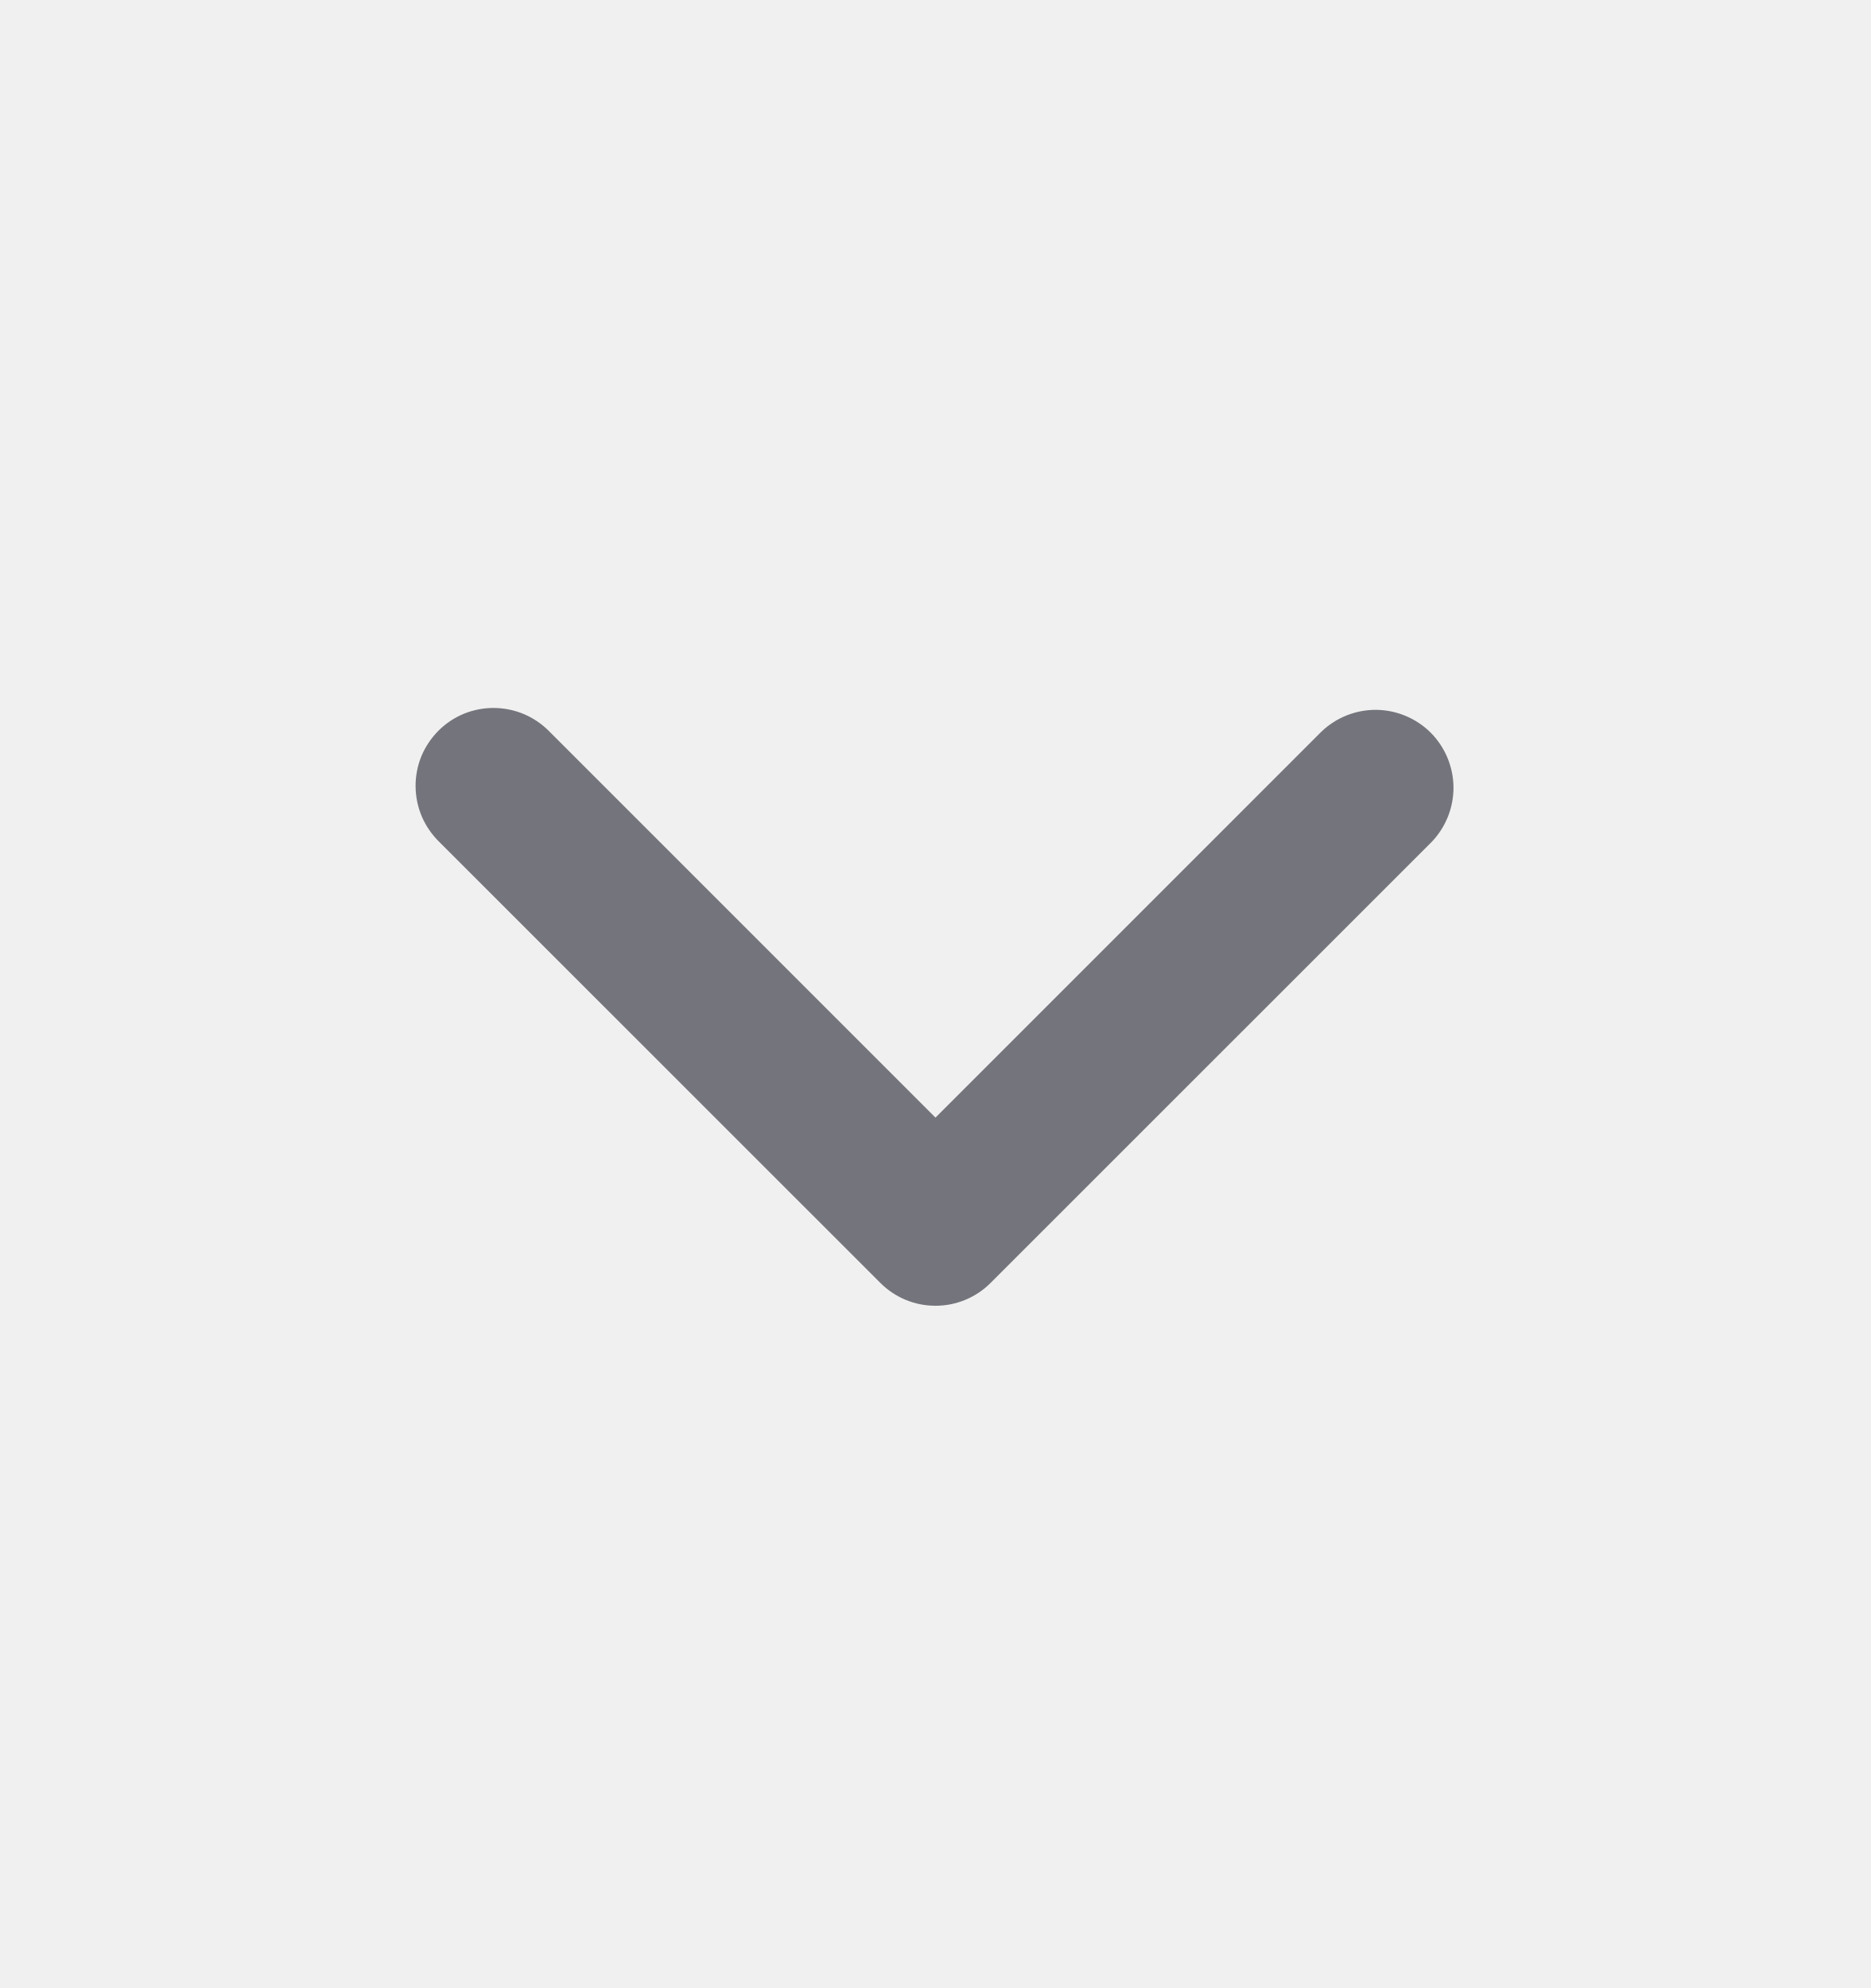
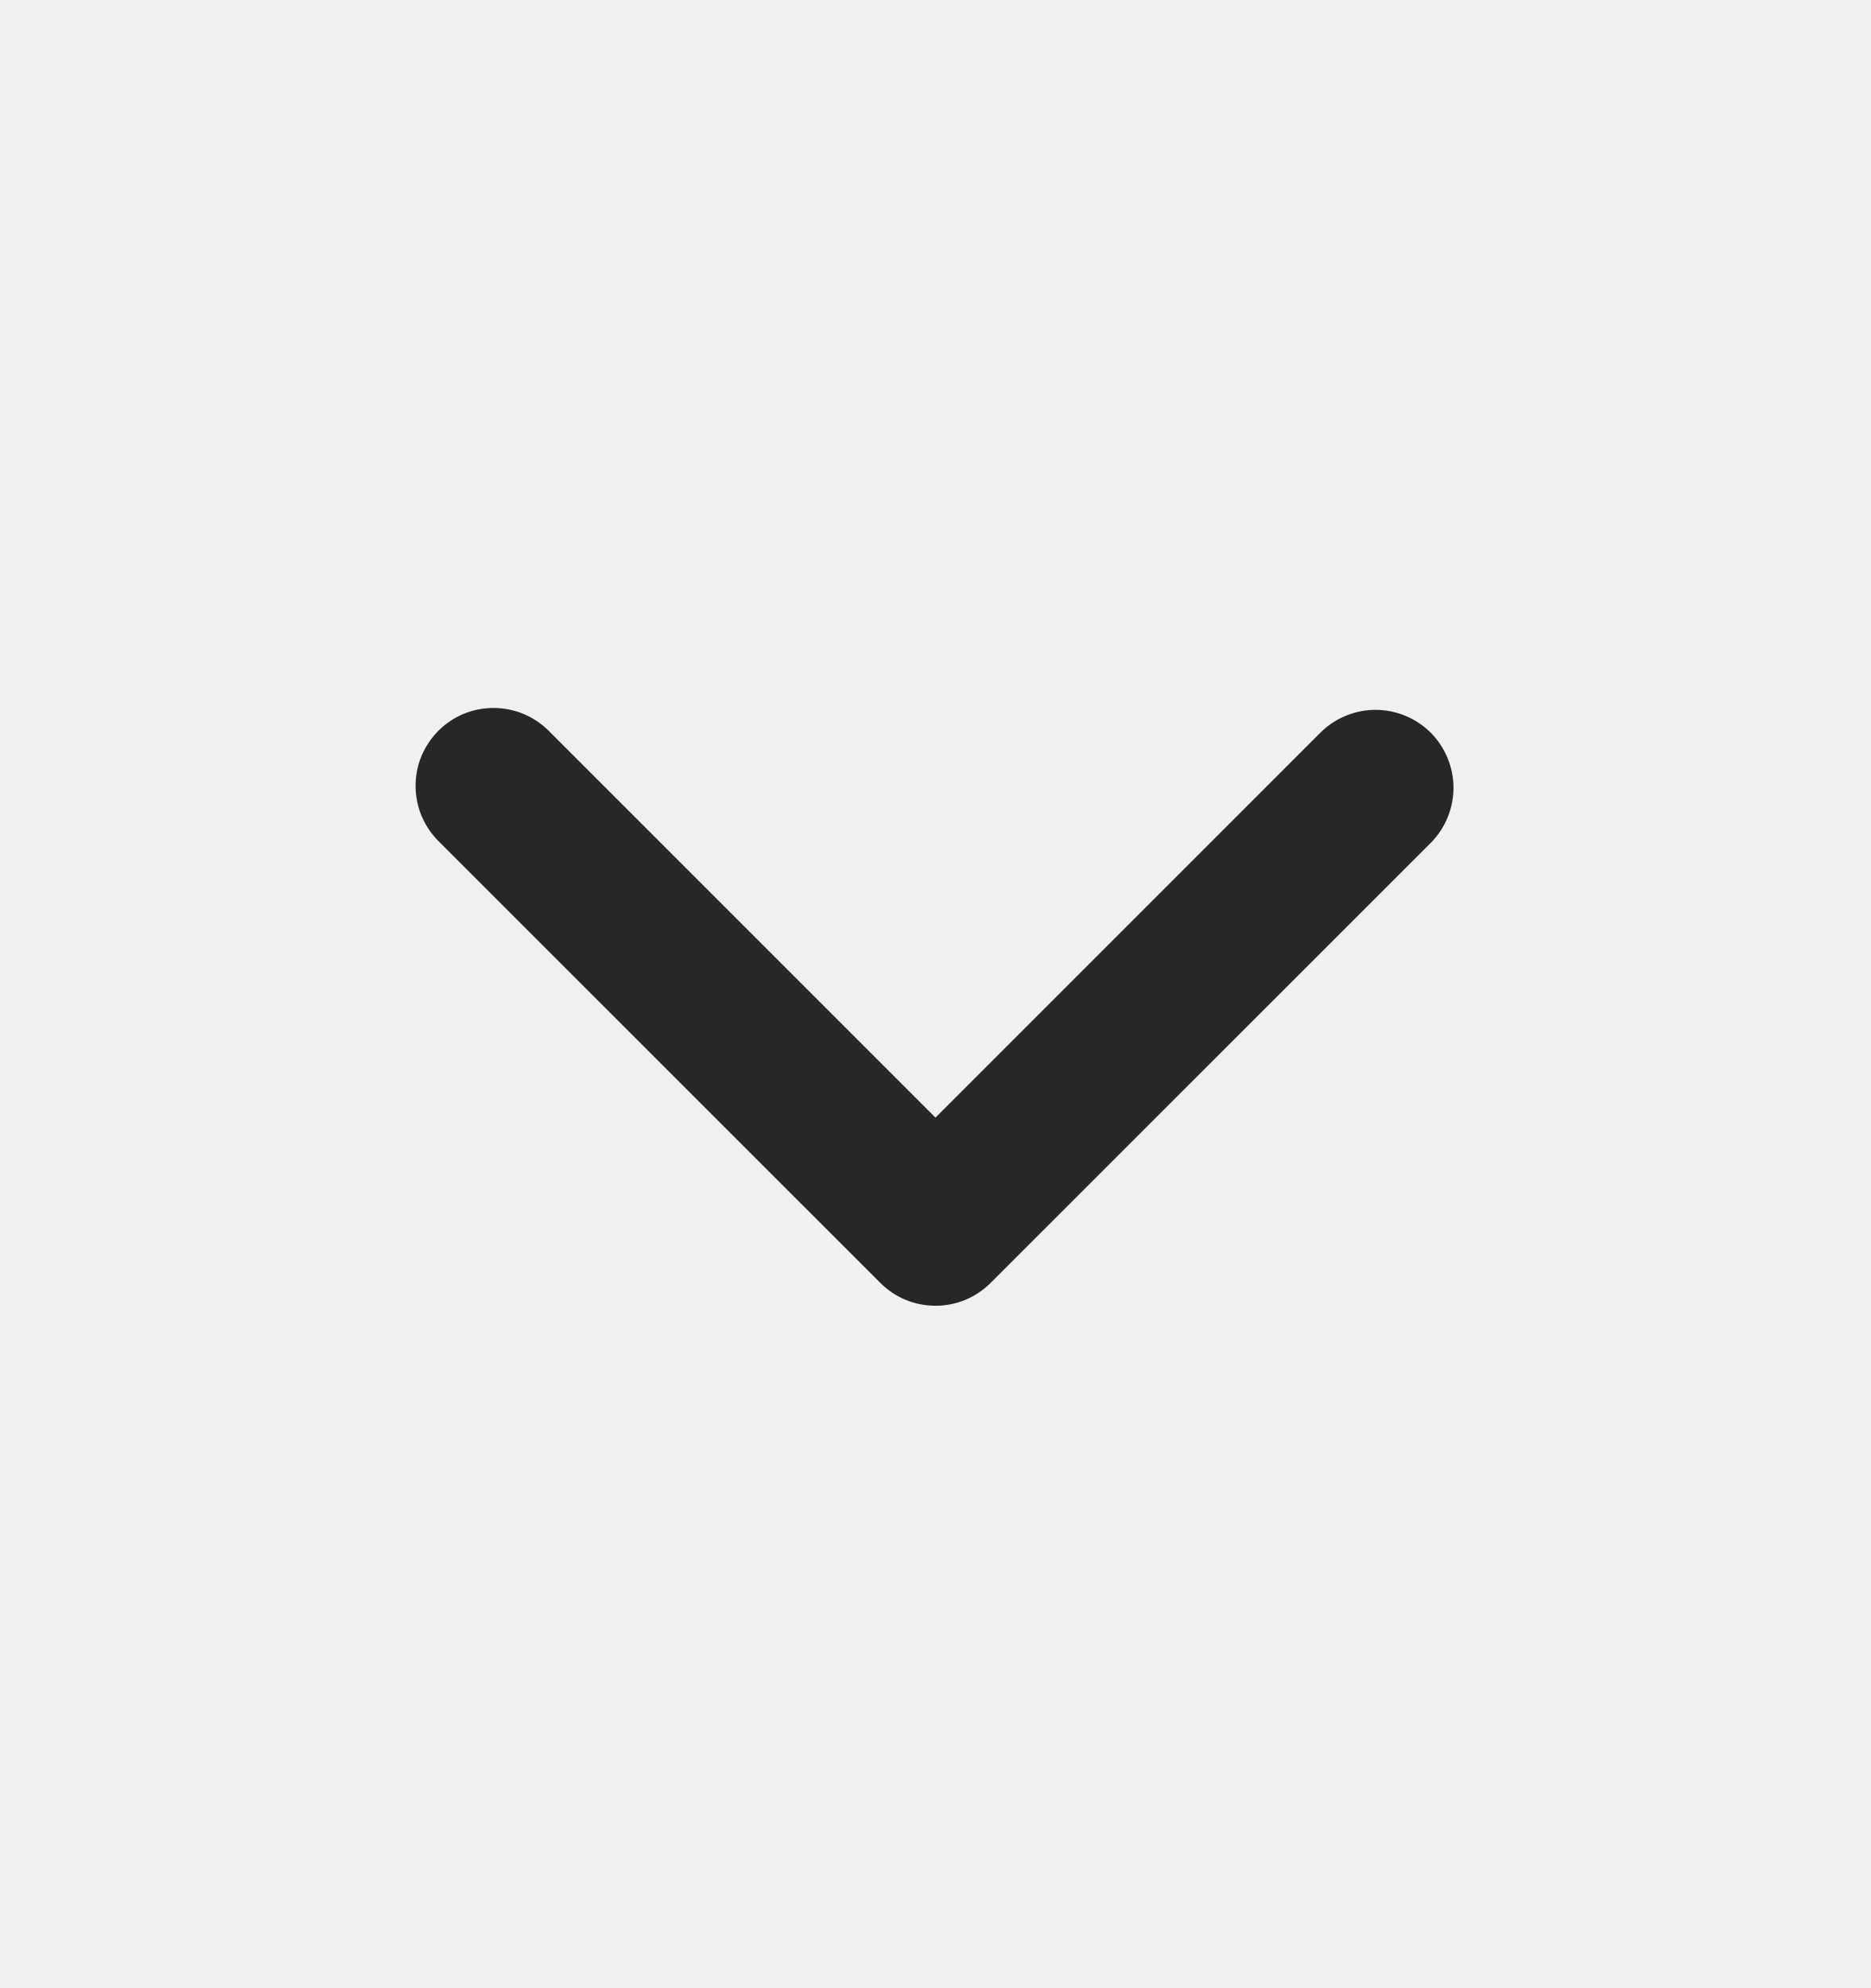
<svg xmlns="http://www.w3.org/2000/svg" width="16" height="17" viewBox="0 0 16 17" fill="none">
  <g clip-path="url(#clip0_6458_10316)">
-     <path fill-rule="evenodd" clip-rule="evenodd" d="M8.471 10.971C8.346 11.096 8.177 11.166 8 11.166C7.823 11.166 7.654 11.096 7.529 10.971L3.757 7.2C3.694 7.138 3.643 7.065 3.608 6.984C3.573 6.902 3.555 6.815 3.554 6.726C3.553 6.638 3.57 6.55 3.603 6.468C3.637 6.386 3.687 6.312 3.749 6.249C3.812 6.186 3.886 6.137 3.968 6.103C4.05 6.07 4.138 6.053 4.226 6.054C4.315 6.055 4.402 6.073 4.484 6.108C4.565 6.143 4.639 6.194 4.7 6.257L8 9.557L11.3 6.257C11.426 6.136 11.594 6.069 11.769 6.07C11.944 6.072 12.111 6.142 12.235 6.265C12.358 6.389 12.428 6.556 12.43 6.731C12.431 6.906 12.364 7.074 12.243 7.2L8.471 10.971Z" fill="#74757C" />
+     <path fill-rule="evenodd" clip-rule="evenodd" d="M8.471 10.971C8.346 11.096 8.177 11.166 8 11.166C7.823 11.166 7.654 11.096 7.529 10.971L3.757 7.2C3.694 7.138 3.643 7.065 3.608 6.984C3.573 6.902 3.555 6.815 3.554 6.726C3.553 6.638 3.57 6.55 3.603 6.468C3.637 6.386 3.687 6.312 3.749 6.249C3.812 6.186 3.886 6.137 3.968 6.103C4.05 6.07 4.138 6.053 4.226 6.054C4.315 6.055 4.402 6.073 4.484 6.108C4.565 6.143 4.639 6.194 4.7 6.257L8 9.557L11.3 6.257C11.426 6.136 11.594 6.069 11.769 6.07C11.944 6.072 12.111 6.142 12.235 6.265C12.358 6.389 12.428 6.556 12.43 6.731C12.431 6.906 12.364 7.074 12.243 7.2L8.471 10.971Z" fill="#272727" />
  </g>
  <defs>
    <clipPath id="clip0_6458_10316">
      <rect width="16" height="16" fill="white" transform="translate(0 0.5)" />
    </clipPath>
  </defs>
</svg>
